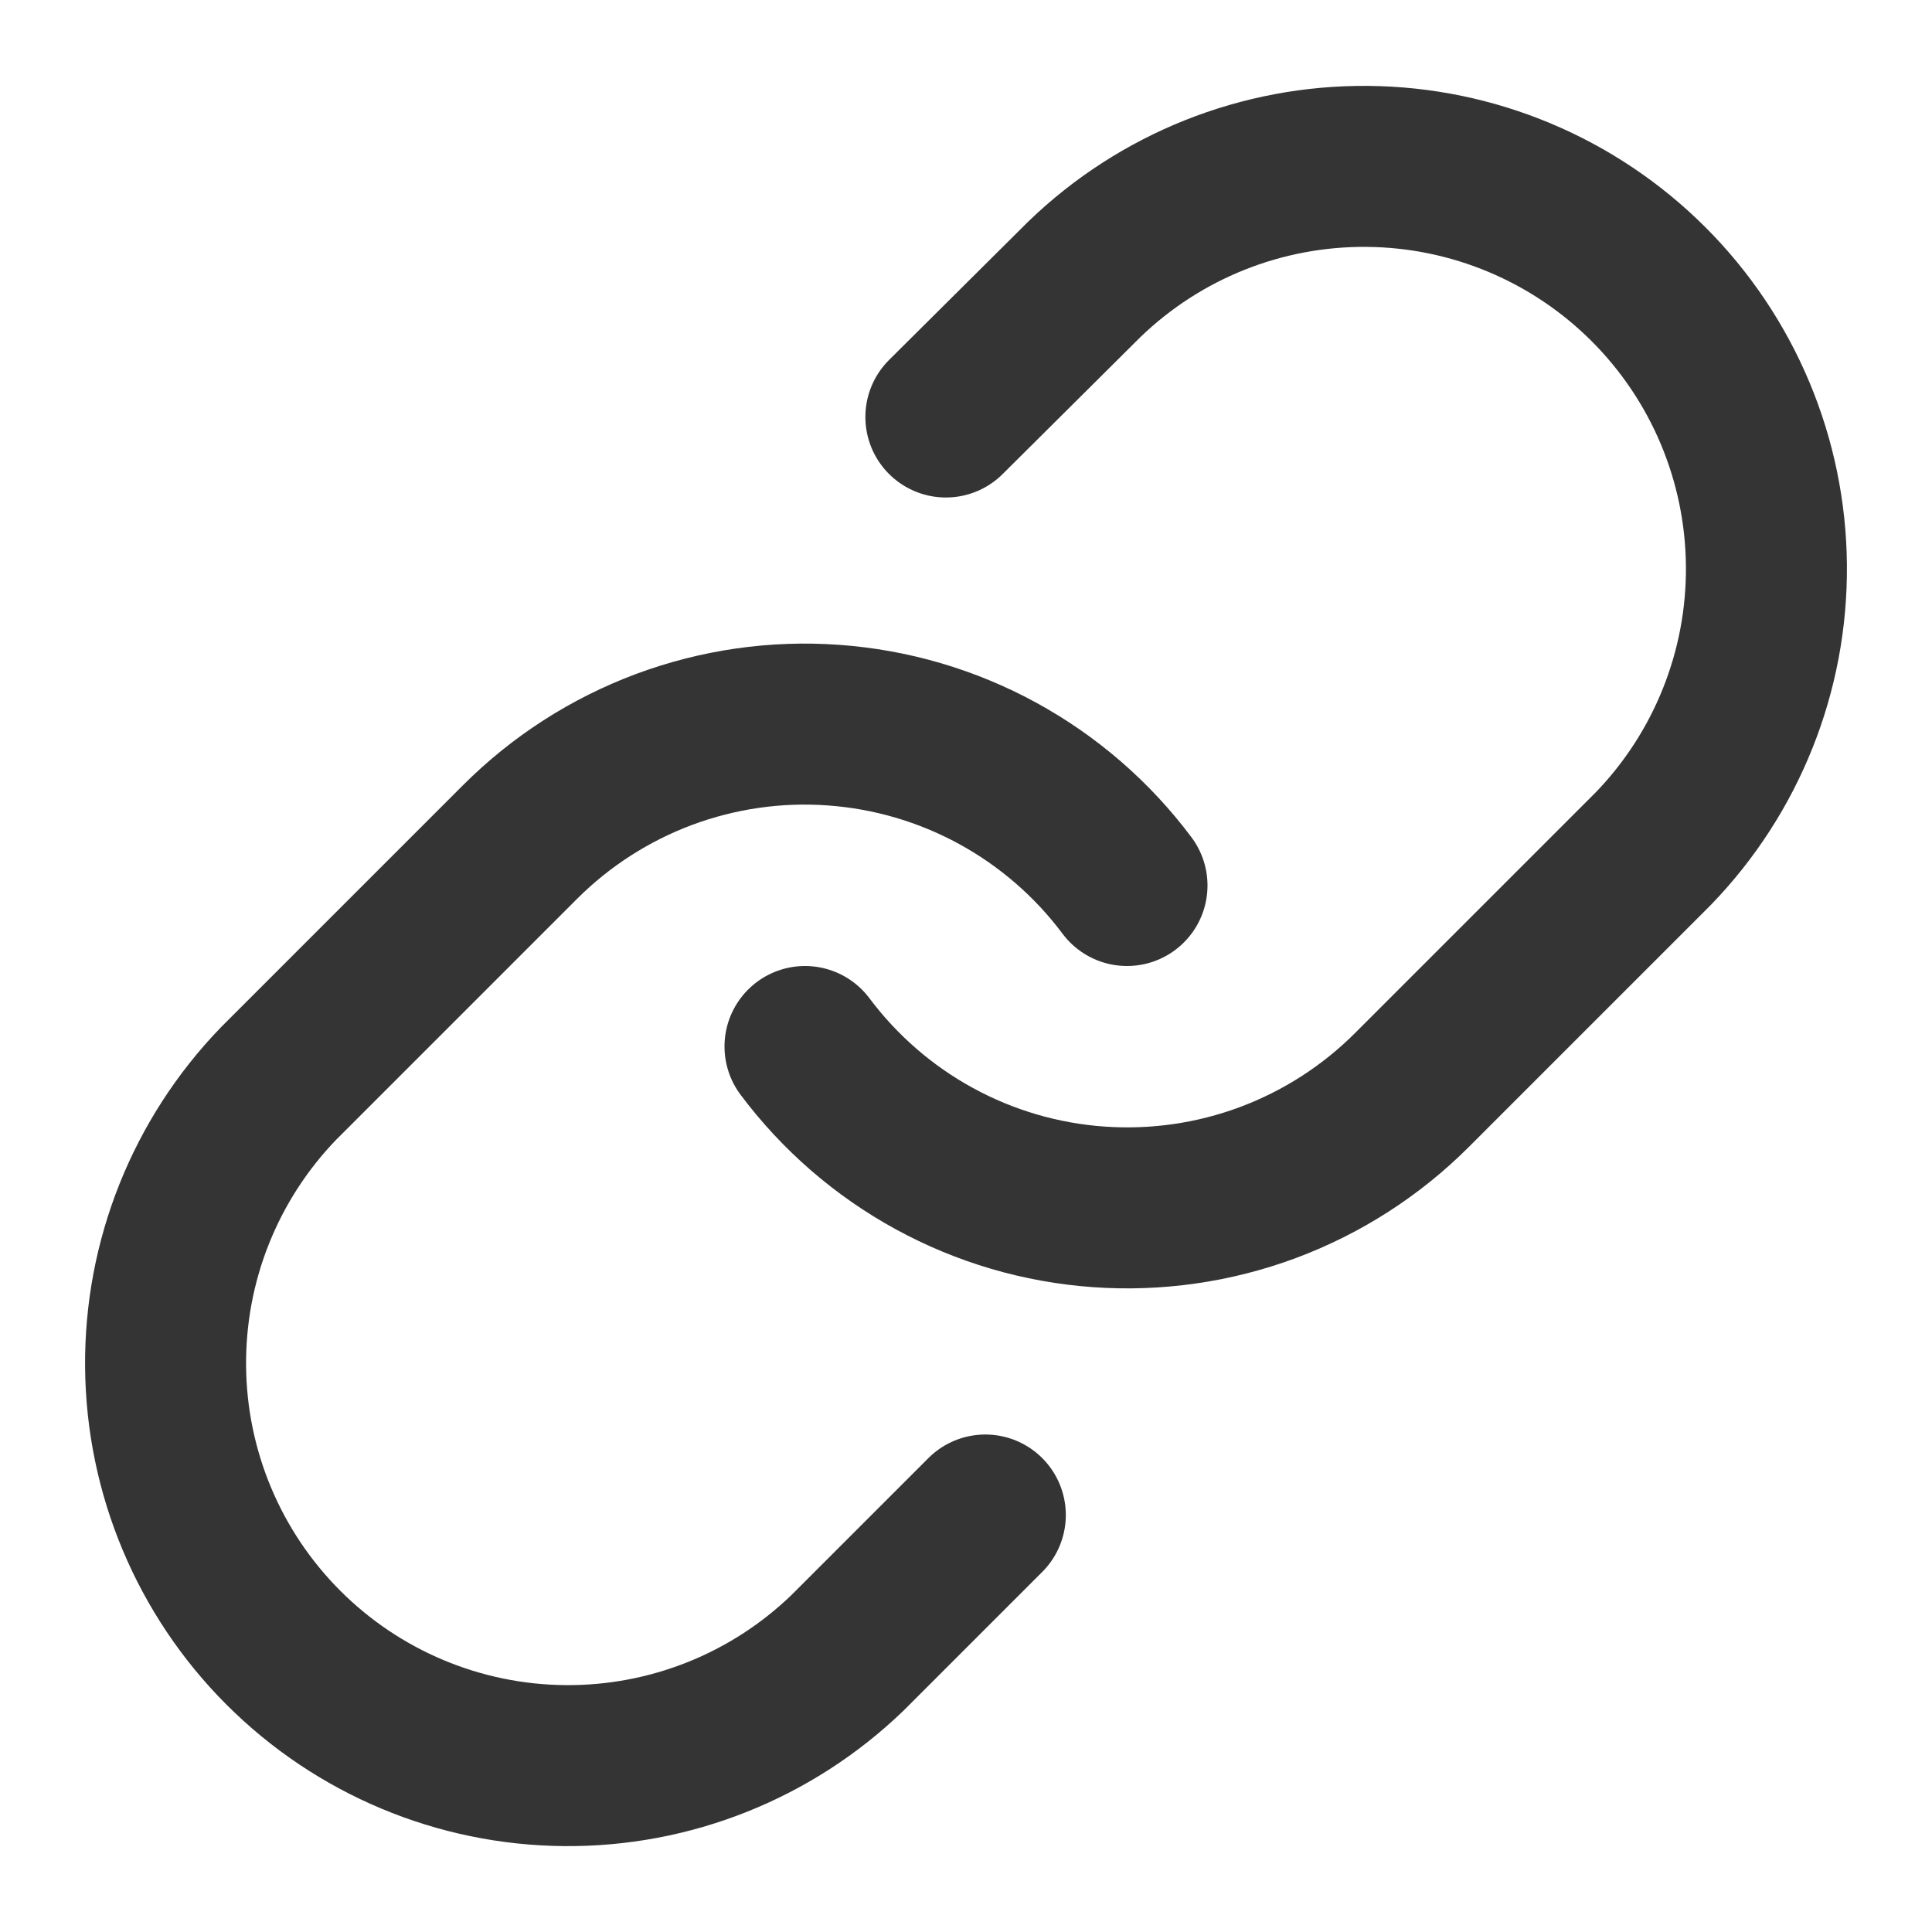
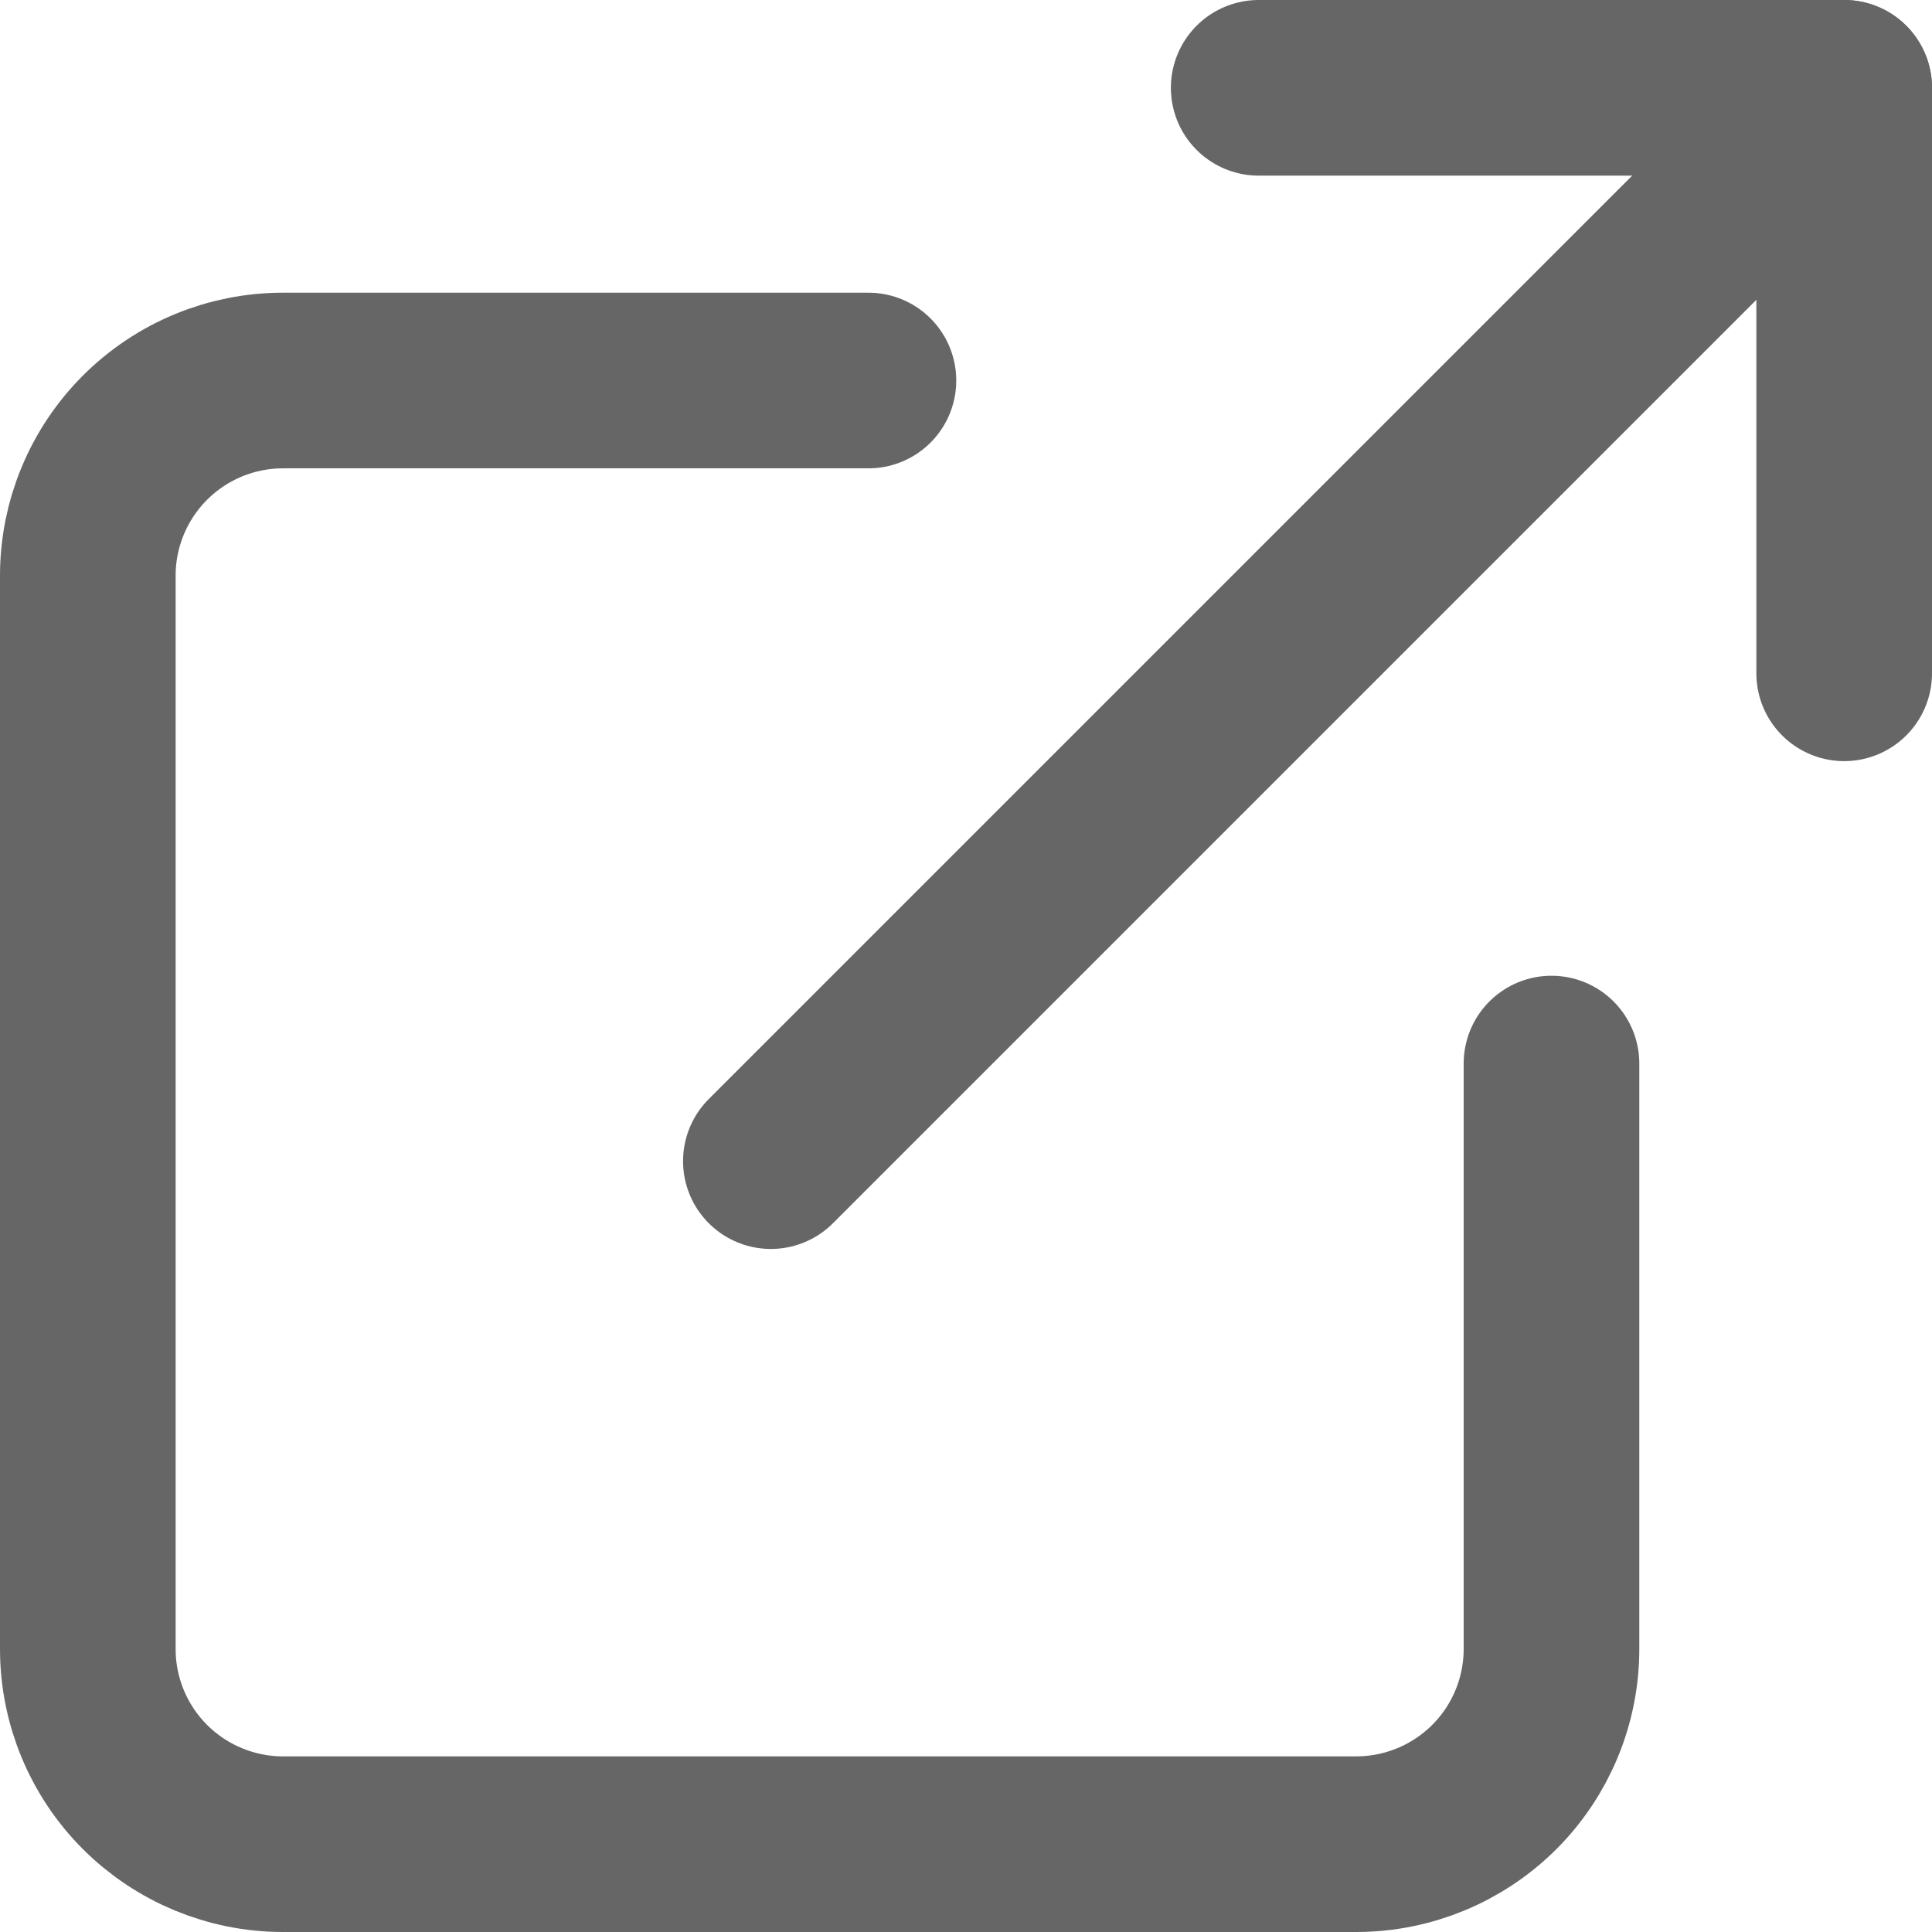
- <svg xmlns="http://www.w3.org/2000/svg" width="24" height="24" viewBox="0 0 24 24" fill="none">
-   <path d="M10 13C10.43 13.574 10.977 14.049 11.607 14.393C12.236 14.737 12.931 14.941 13.647 14.992C14.362 15.043 15.08 14.94 15.751 14.69C16.423 14.439 17.033 14.047 17.54 13.54L20.54 10.54C21.451 9.597 21.955 8.334 21.943 7.023C21.932 5.712 21.406 4.458 20.479 3.531C19.552 2.604 18.298 2.078 16.987 2.067C15.676 2.055 14.413 2.559 13.47 3.47L11.75 5.18" stroke="#343434" stroke-width="2" stroke-linecap="round" stroke-linejoin="round" />
-   <path d="M14 11C13.571 10.426 13.023 9.951 12.394 9.607C11.764 9.263 11.069 9.059 10.354 9.008C9.638 8.956 8.921 9.06 8.249 9.31C7.577 9.561 6.967 9.953 6.46 10.46L3.46 13.46C2.549 14.403 2.045 15.666 2.057 16.977C2.068 18.288 2.594 19.542 3.521 20.469C4.448 21.396 5.702 21.922 7.013 21.933C8.324 21.945 9.587 21.441 10.53 20.53L12.24 18.82" stroke="#343434" stroke-width="2" stroke-linecap="round" stroke-linejoin="round" />
+ <svg xmlns="http://www.w3.org/2000/svg" viewBox="0 0 22 22" fill="none">
+   <path d="M17.667 12.111V18.777C17.667 19.367 17.433 19.932 17.016 20.349C16.599 20.765 16.034 21 15.444 21H3.222C2.633 21 2.068 20.765 1.651 20.349C1.234 19.932 1 19.367 1 18.777V6.555C1 5.966 1.234 5.401 1.651 4.984C2.068 4.567 2.633 4.333 3.222 4.333H9.889" stroke="#666666" stroke-width="2" stroke-linecap="round" stroke-linejoin="round" />
+   <path d="M14.333 1H21V7.667" stroke="#666666" stroke-width="2" stroke-linecap="round" stroke-linejoin="round" />
+   <path d="M8.778 13.222L21 1" stroke="#666666" stroke-width="2" stroke-linecap="round" stroke-linejoin="round" />
</svg>
